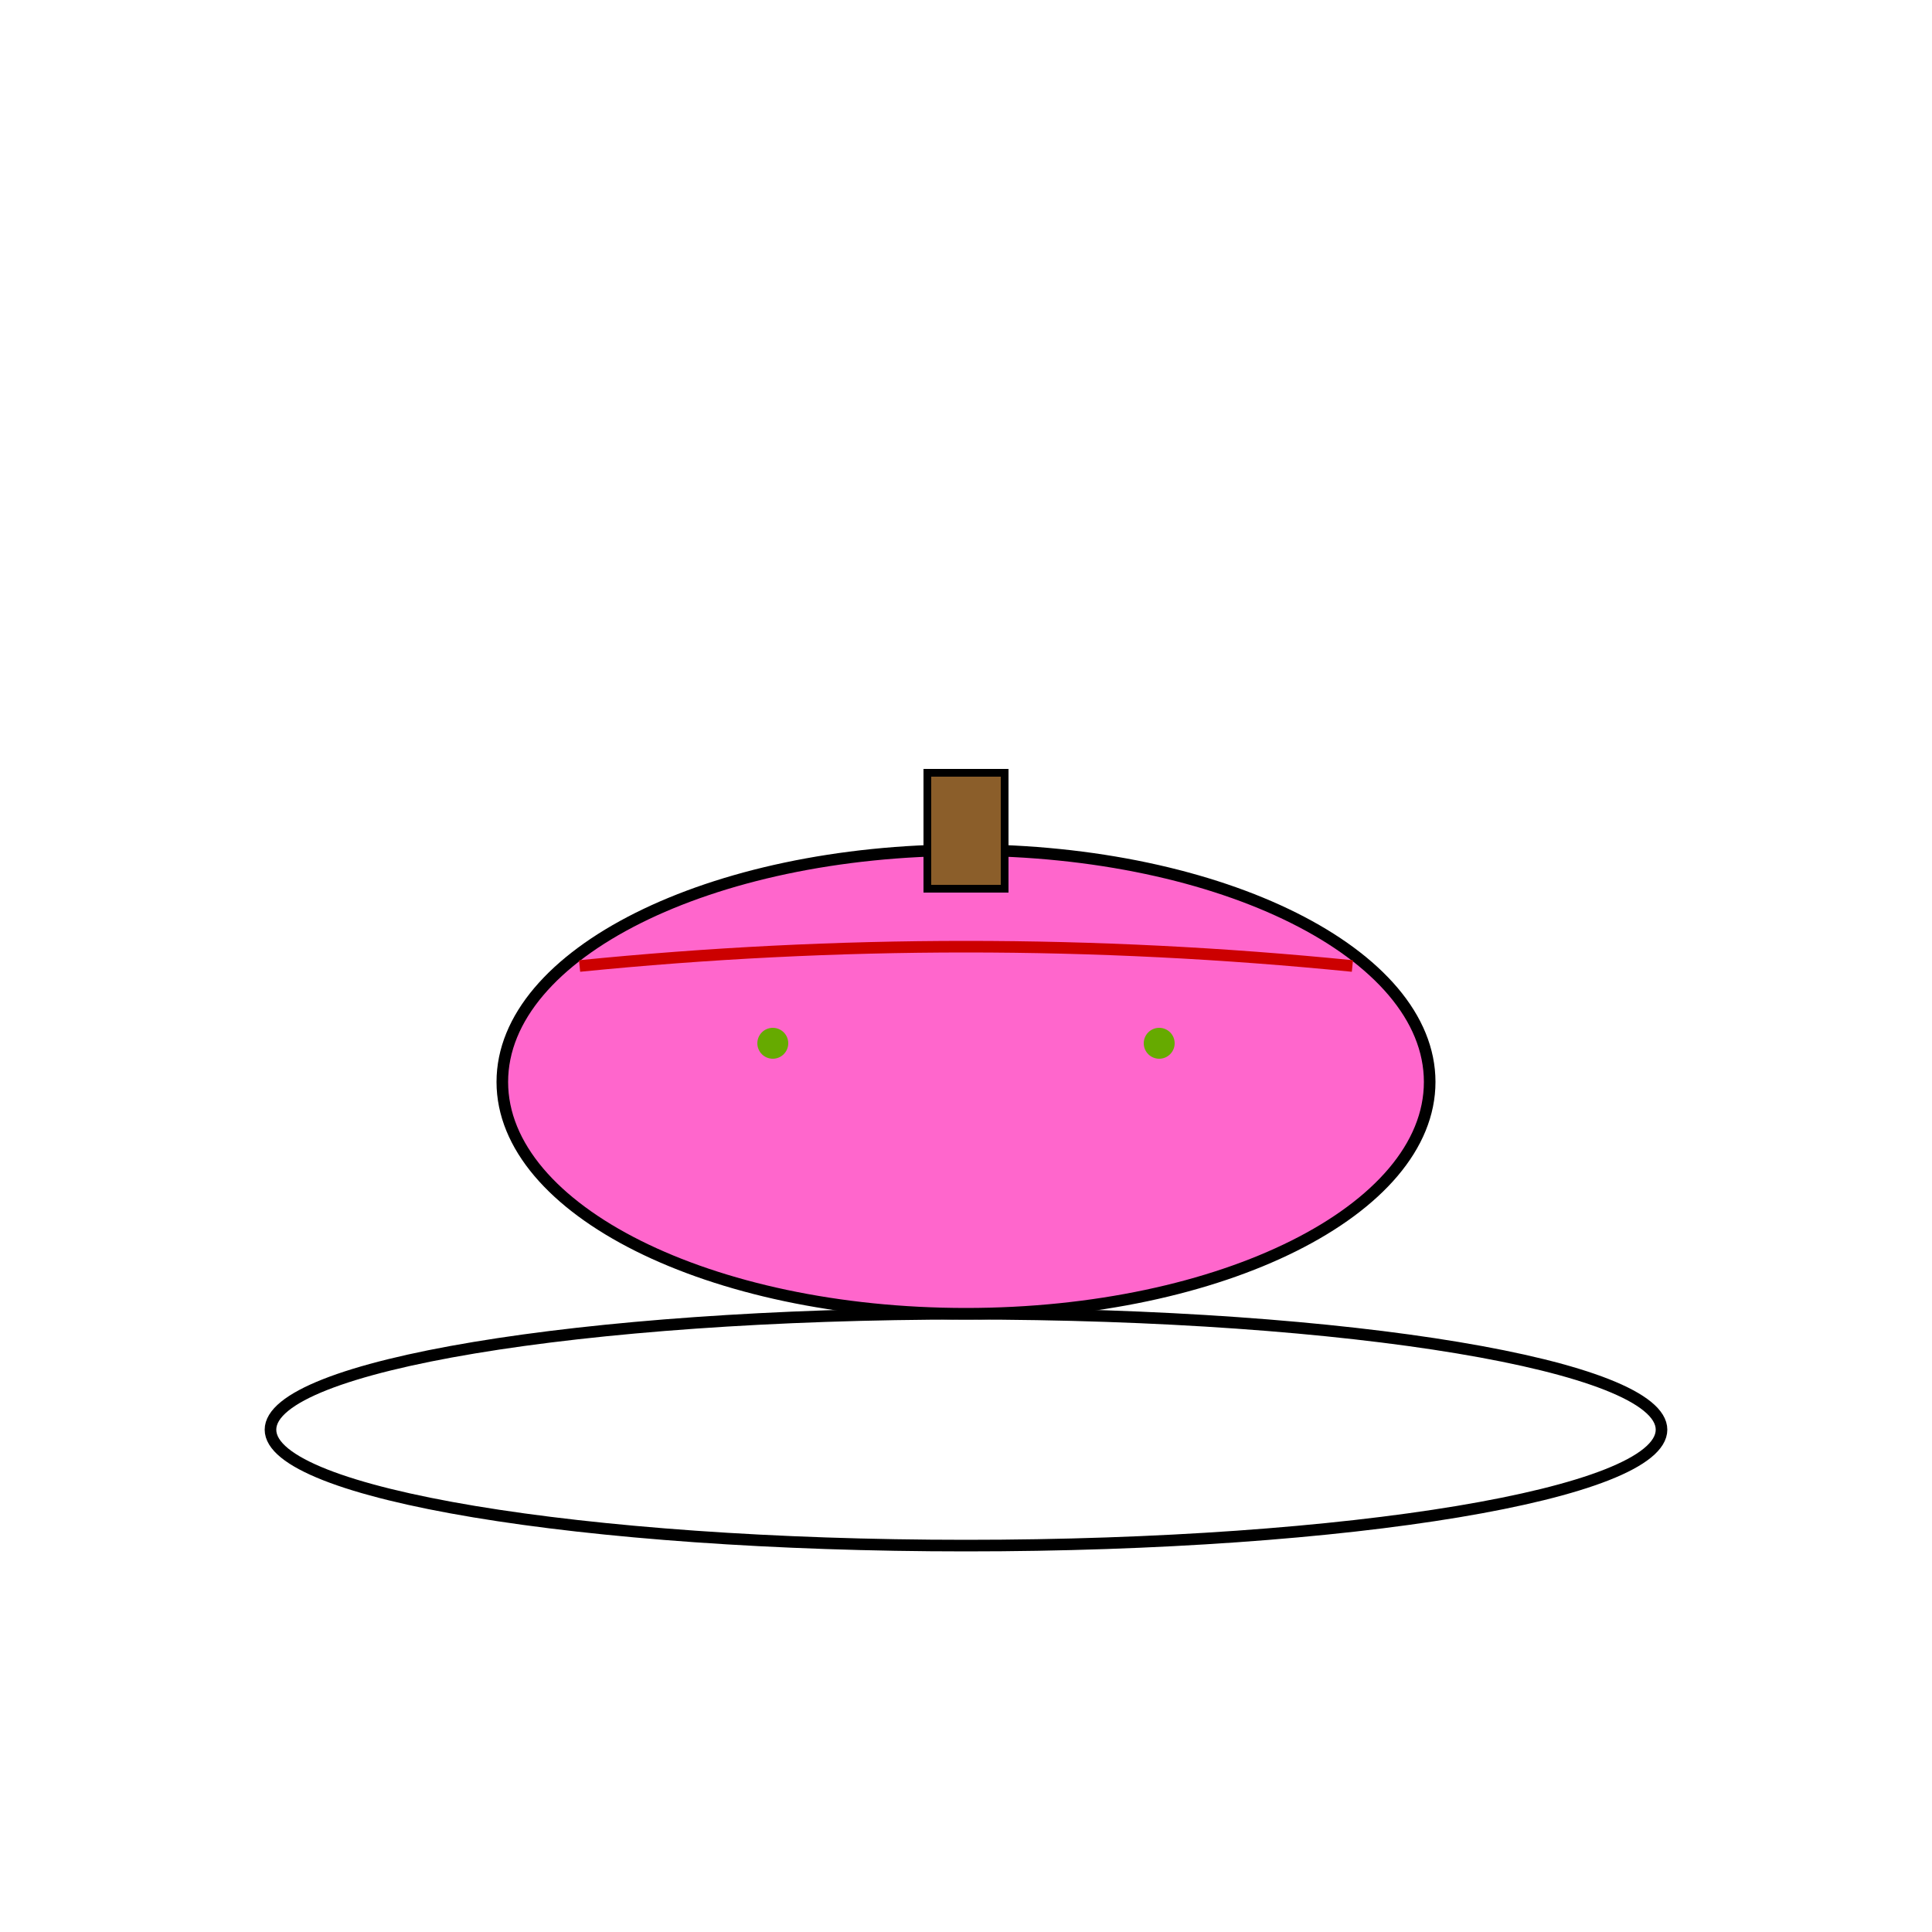
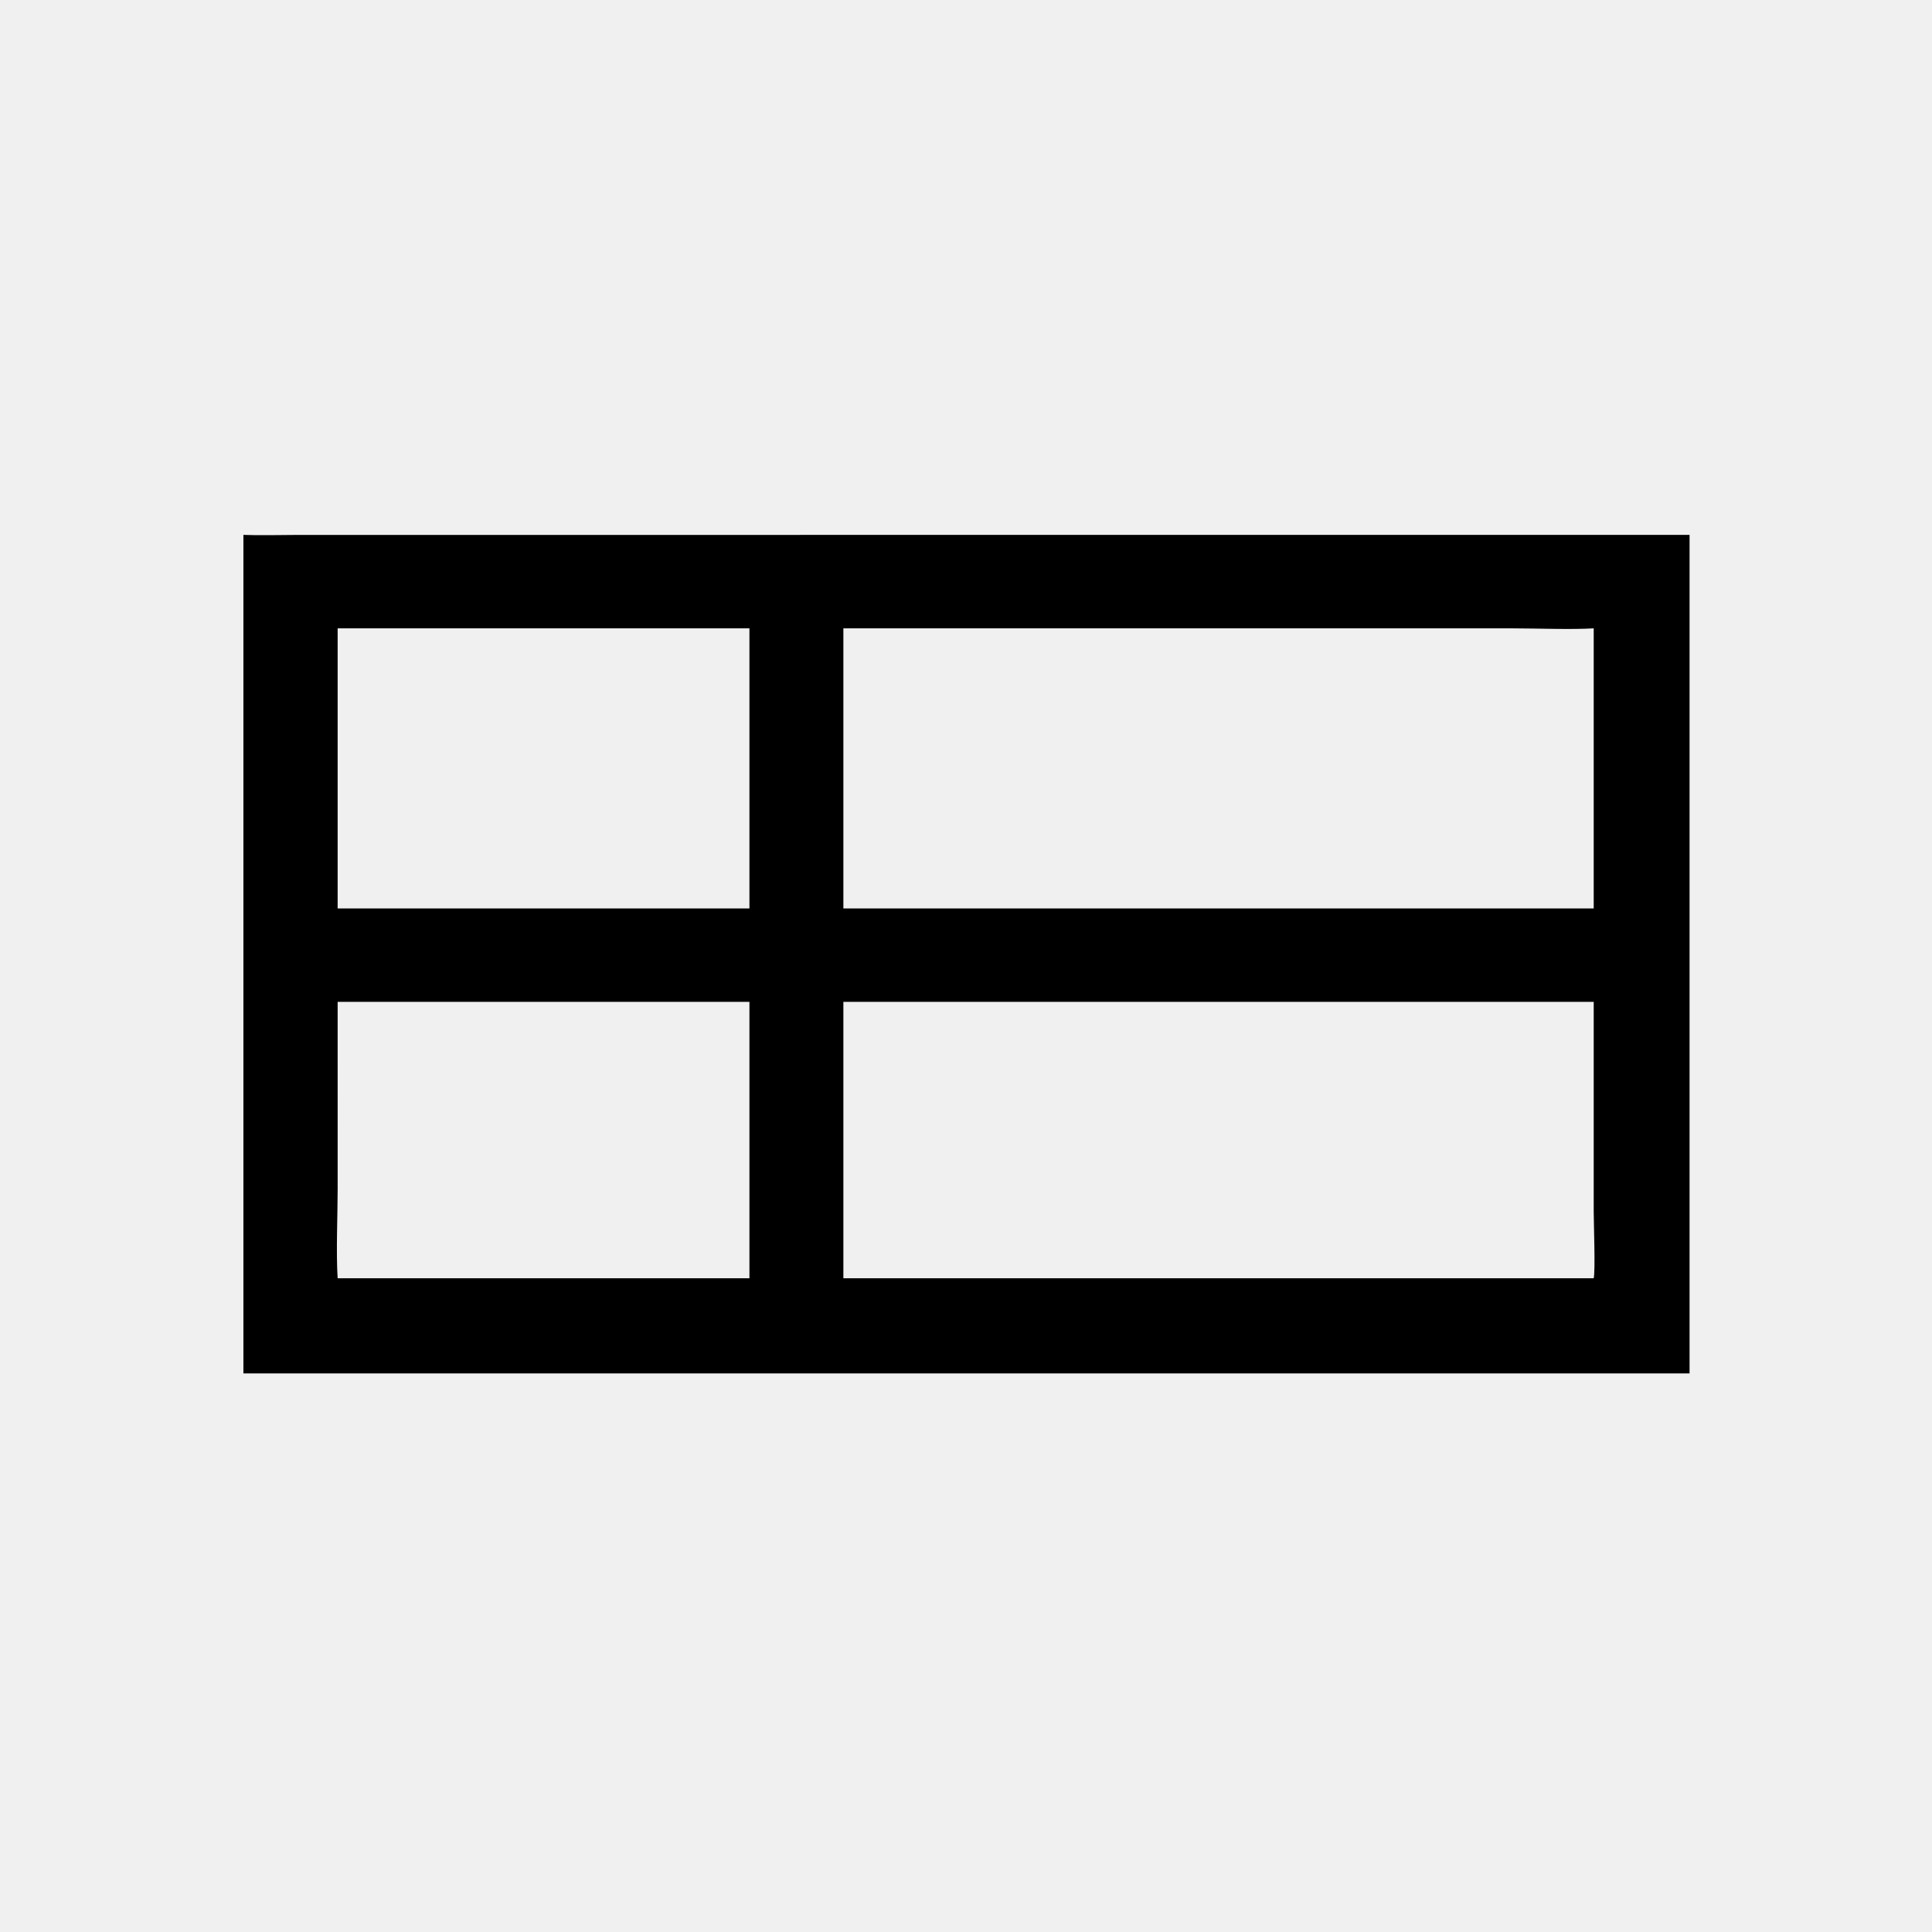
- <svg xmlns="http://www.w3.org/2000/svg" width="500" height="500" viewBox="0 0 500 500">
-   <rect width="500" height="500" fill="white" />
-   <ellipse cx="250" cy="370" rx="180" ry="30" fill="white" stroke="#000" stroke-width="3" />
-   <ellipse cx="250" cy="280" rx="120" ry="60" fill="#FF66CC" stroke="#000" stroke-width="3" />
-   <path d="M 150 250 Q 250 240 350 250" stroke="#CC0000" stroke-width="3" fill="none" />
-   <circle cx="200" cy="270" r="4" fill="#66AA00" />
-   <circle cx="300" cy="270" r="4" fill="#66AA00" />
-   <rect x="240" y="200" width="20" height="30" fill="#8B5E2A" stroke="#000" stroke-width="2" />
+ <svg xmlns="http://www.w3.org/2000/svg" height="512" preserveAspectRatio="none" style="display: block;" version="1.1" viewBox="0 0 2048 2048" width="512">
+   <path d="M 258.022 566.998 C 275.344 567.689 297.73 567.056 315.374 567.038 L 1791 566.998 L 1791 1455.89 L 258.022 1455.89 L 258.022 566.998 z M 894.014 963.009 L 1689.4 963.009 L 1689.4 666.074 C 1665.48 667.524 1629.35 666.099 1604.1 666.087 L 894.014 666.074 L 894.014 963.009 z M 894.014 1354.99 L 1689.4 1354.99 C 1691.25 1347.35 1689.4 1295.6 1689.4 1284.45 L 1689.4 1061.99 L 894.014 1061.99 L 894.014 1354.99 z M 357.917 1061.99 L 357.936 1259.38 C 357.927 1288.11 356.145 1327.73 357.917 1354.99 L 794.425 1354.99 L 794.425 1061.99 L 357.917 1061.99 z M 373.925 666.074 L 357.917 666.074 L 357.917 963.009 L 781.25 963.009 L 794.425 963.009 L 794.425 666.074 L 373.925 666.074 z" fill="rgb(0,0,0)" transform="translate(0,0)" />
</svg>
